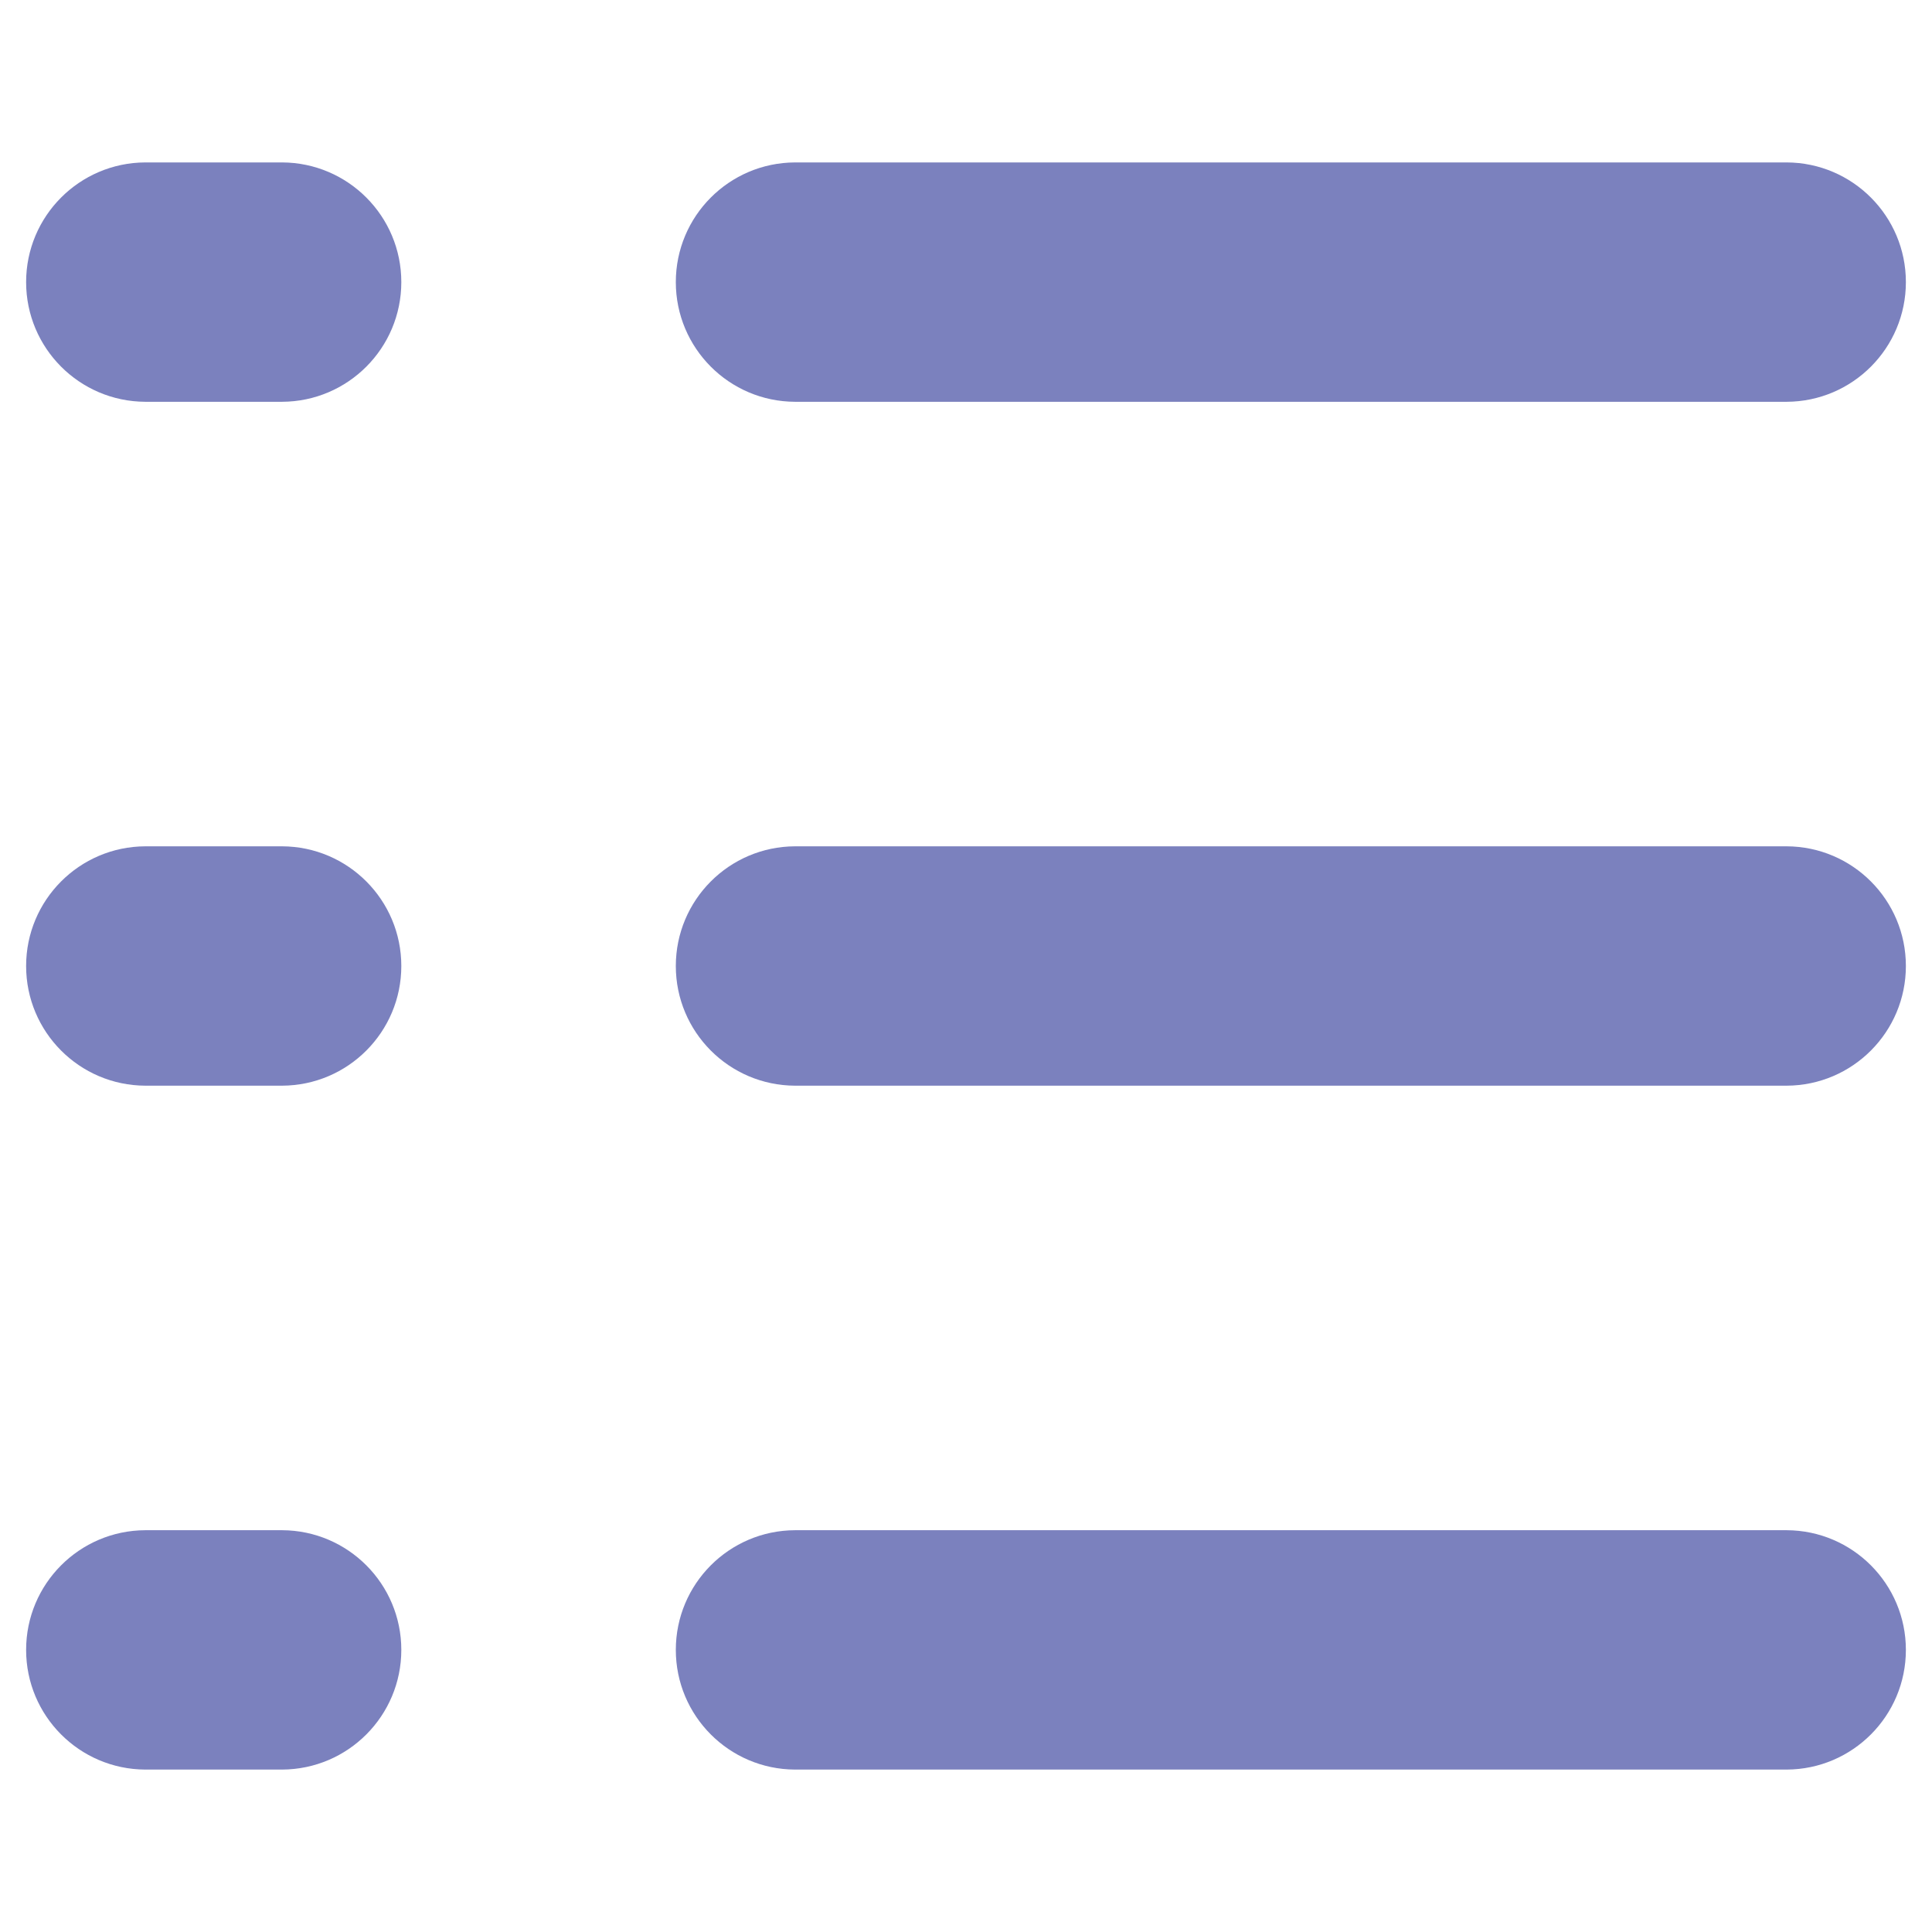
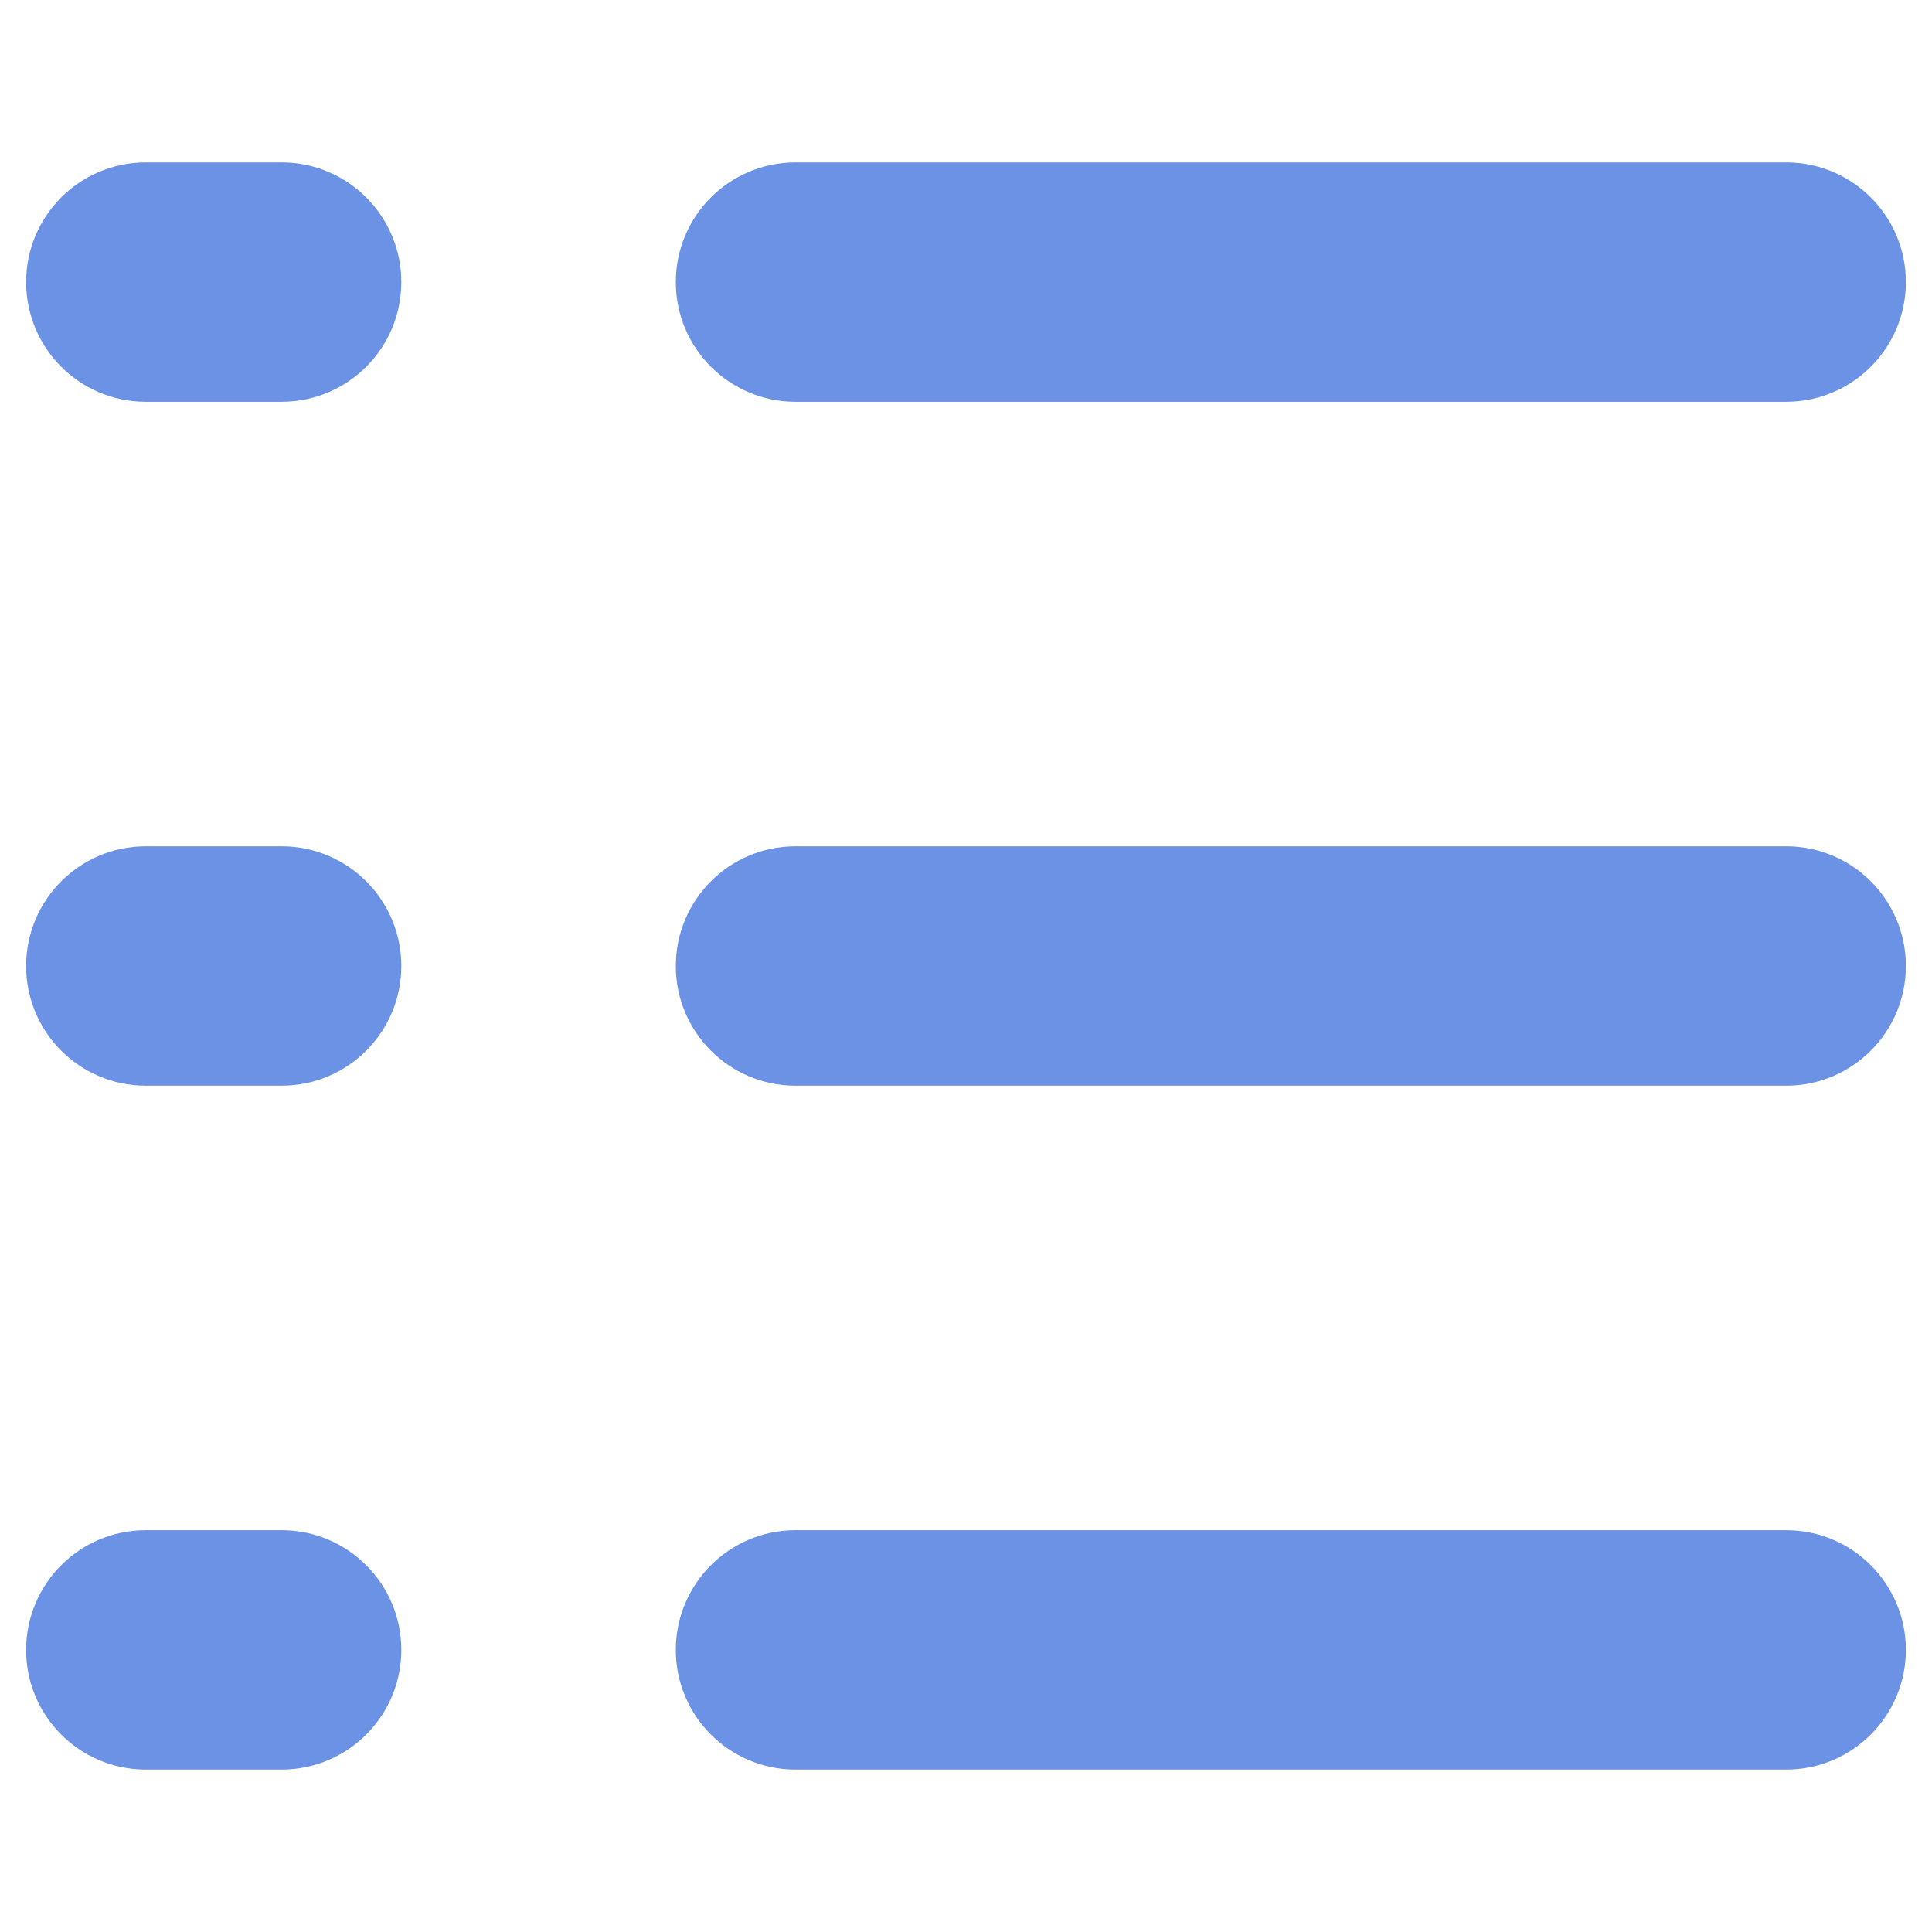
<svg xmlns="http://www.w3.org/2000/svg" t="1614242931815" class="icon" viewBox="0 0 1024 1024" version="1.1" p-id="13217" width="64" height="64">
  <defs>
    <style type="text/css" />
  </defs>
-   <path d="M421.381 212.956h525.593a63.434 63.434 0 0 0 0-126.867h-525.593a63.434 63.434 0 0 0 0 126.867zM149.522 86.088h-72.496a63.434 63.434 0 0 0 0 126.867h72.496a63.434 63.434 0 0 0 0-126.867zM946.973 448.566h-525.593a63.434 63.434 0 0 0 0 126.867h525.593a63.434 63.434 0 0 0 0-126.867zM149.522 448.566h-72.496a63.434 63.434 0 0 0 0 126.867h72.496a63.434 63.434 0 0 0 0-126.867zM946.973 811.044h-525.593a63.434 63.434 0 0 0 0 126.867h525.593a63.434 63.434 0 0 0 0-126.867zM149.522 811.044h-72.496a63.434 63.434 0 0 0 0 126.867h72.496a63.434 63.434 0 0 0 0-126.867z" fill="#7B81BE" />
+   <path d="M421.381 212.956h525.593a63.434 63.434 0 0 0 0-126.867h-525.593a63.434 63.434 0 0 0 0 126.867zM149.522 86.088h-72.496a63.434 63.434 0 0 0 0 126.867h72.496a63.434 63.434 0 0 0 0-126.867zM946.973 448.566h-525.593a63.434 63.434 0 0 0 0 126.867h525.593a63.434 63.434 0 0 0 0-126.867zM149.522 448.566h-72.496a63.434 63.434 0 0 0 0 126.867h72.496a63.434 63.434 0 0 0 0-126.867zM946.973 811.044h-525.593a63.434 63.434 0 0 0 0 126.867h525.593a63.434 63.434 0 0 0 0-126.867zM149.522 811.044h-72.496a63.434 63.434 0 0 0 0 126.867h72.496a63.434 63.434 0 0 0 0-126.867z" fill="#6B92E5" />
</svg>
